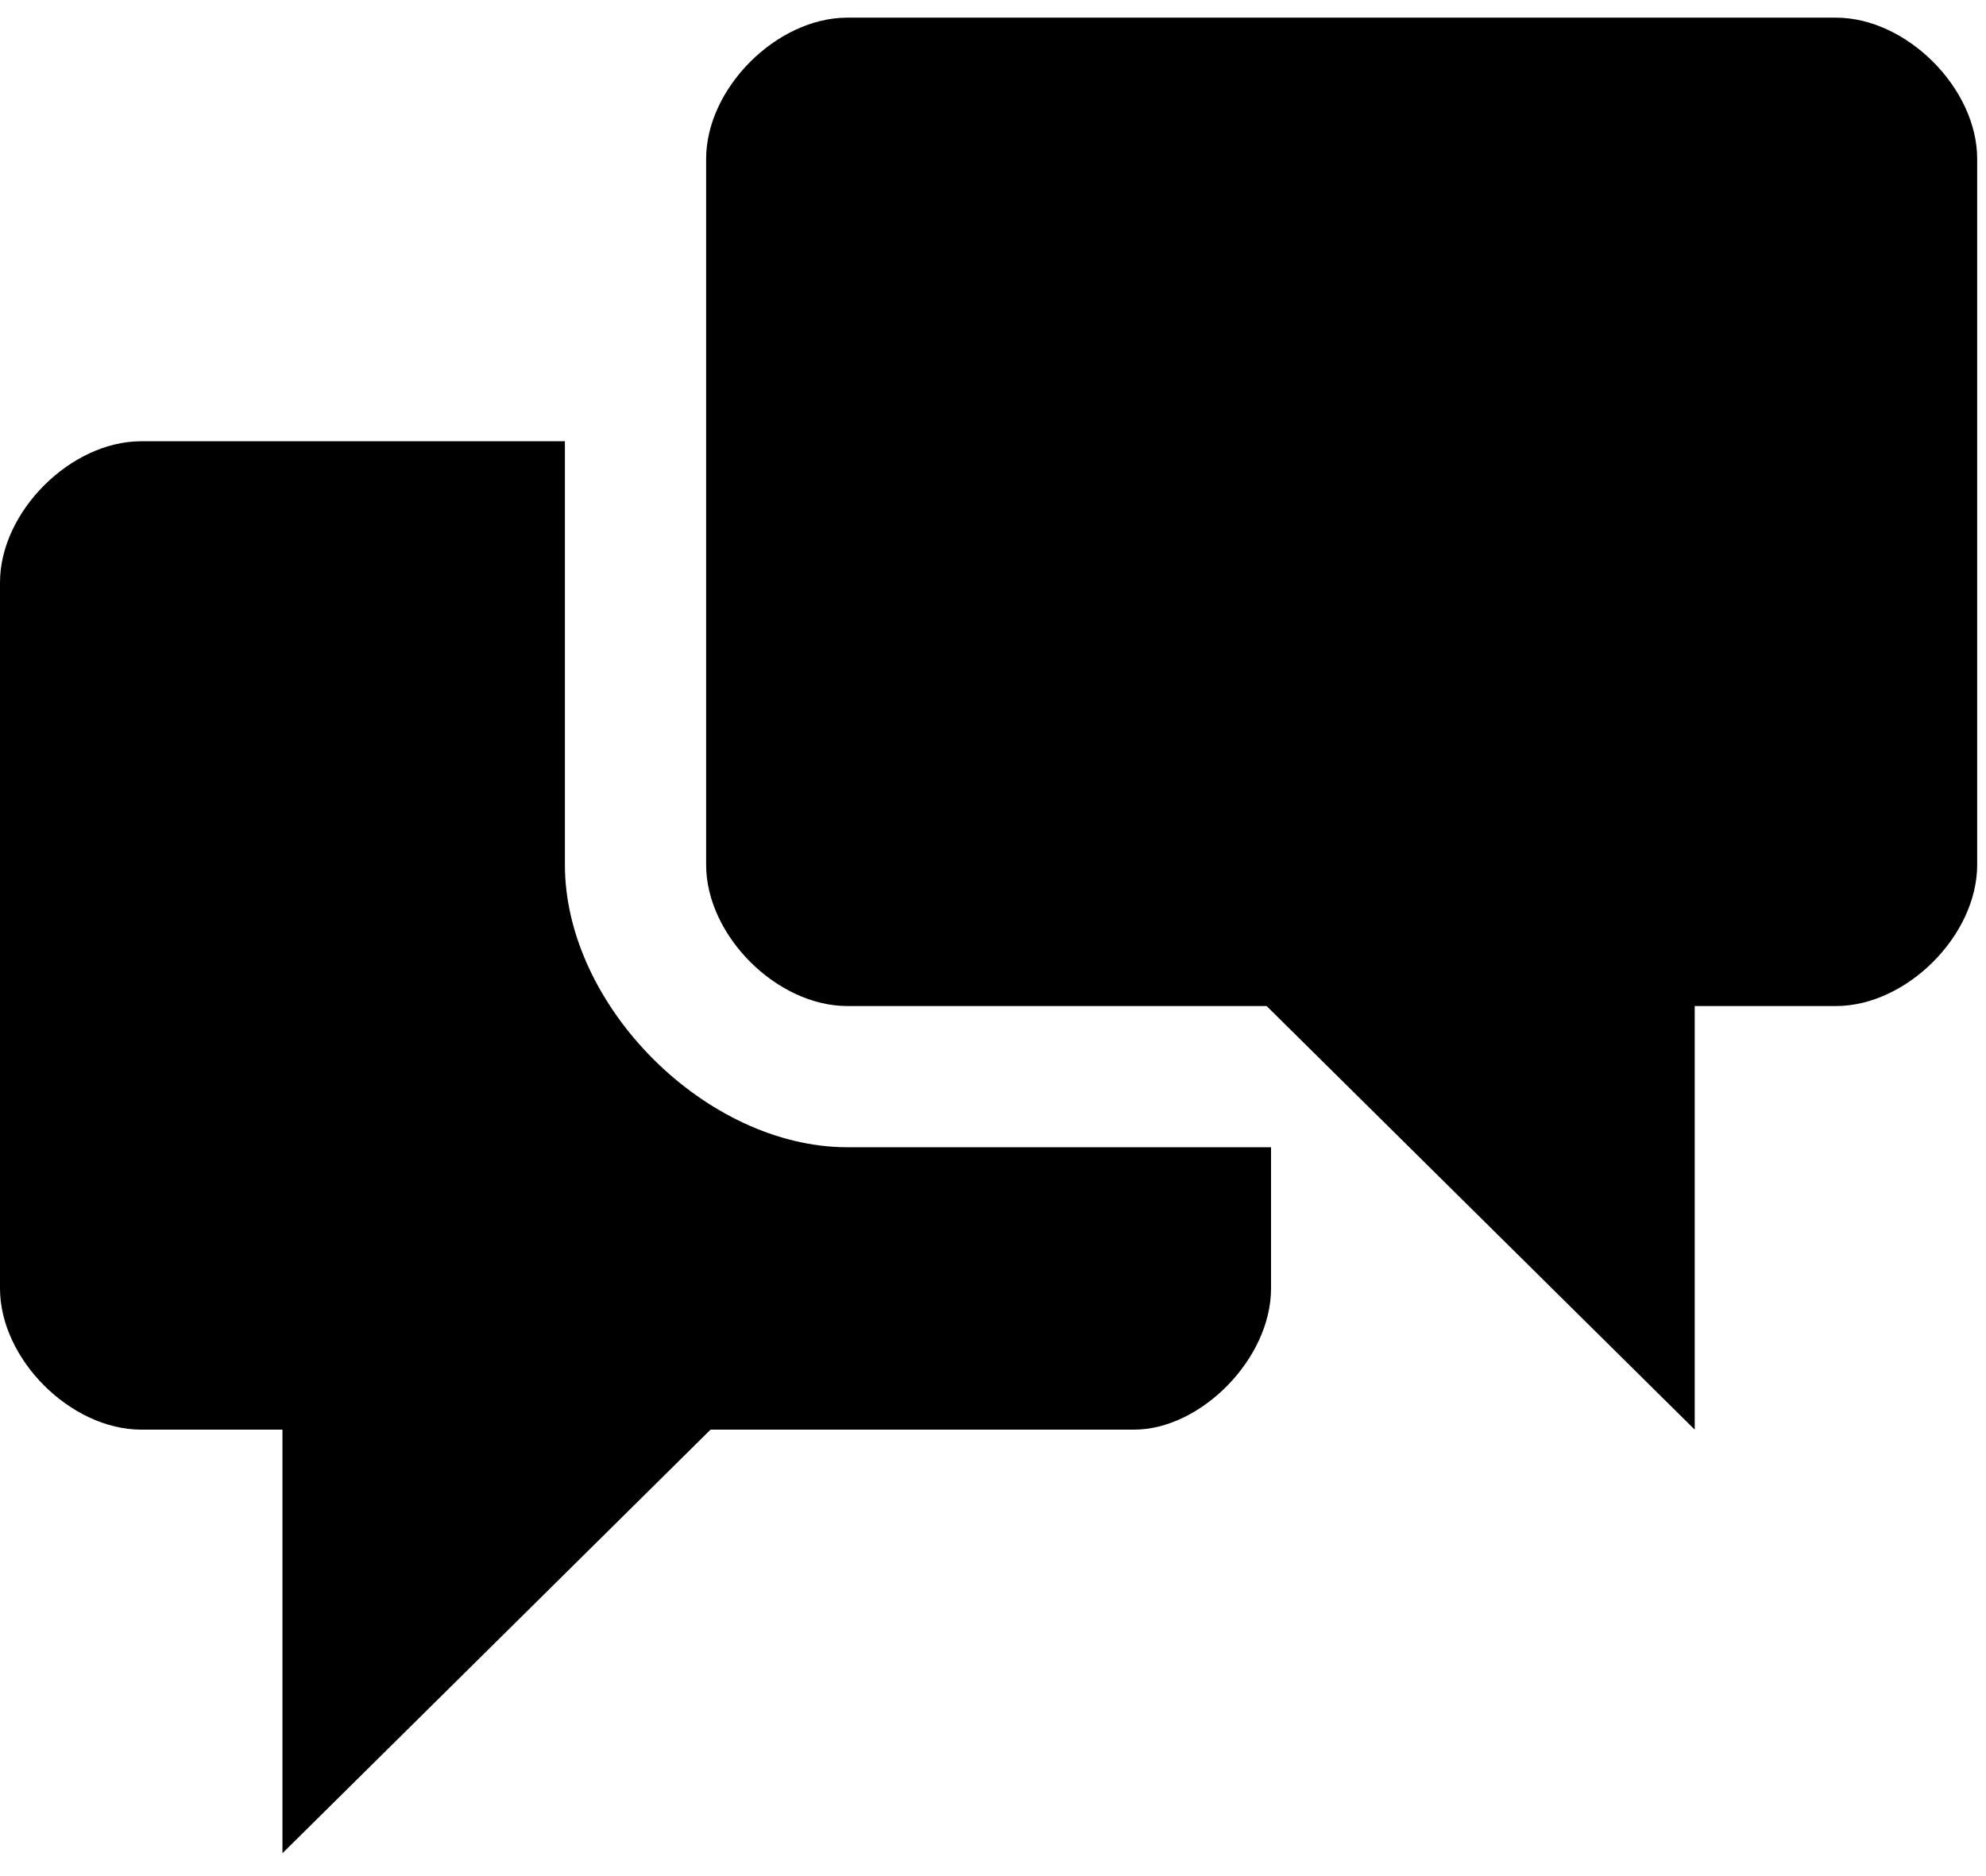
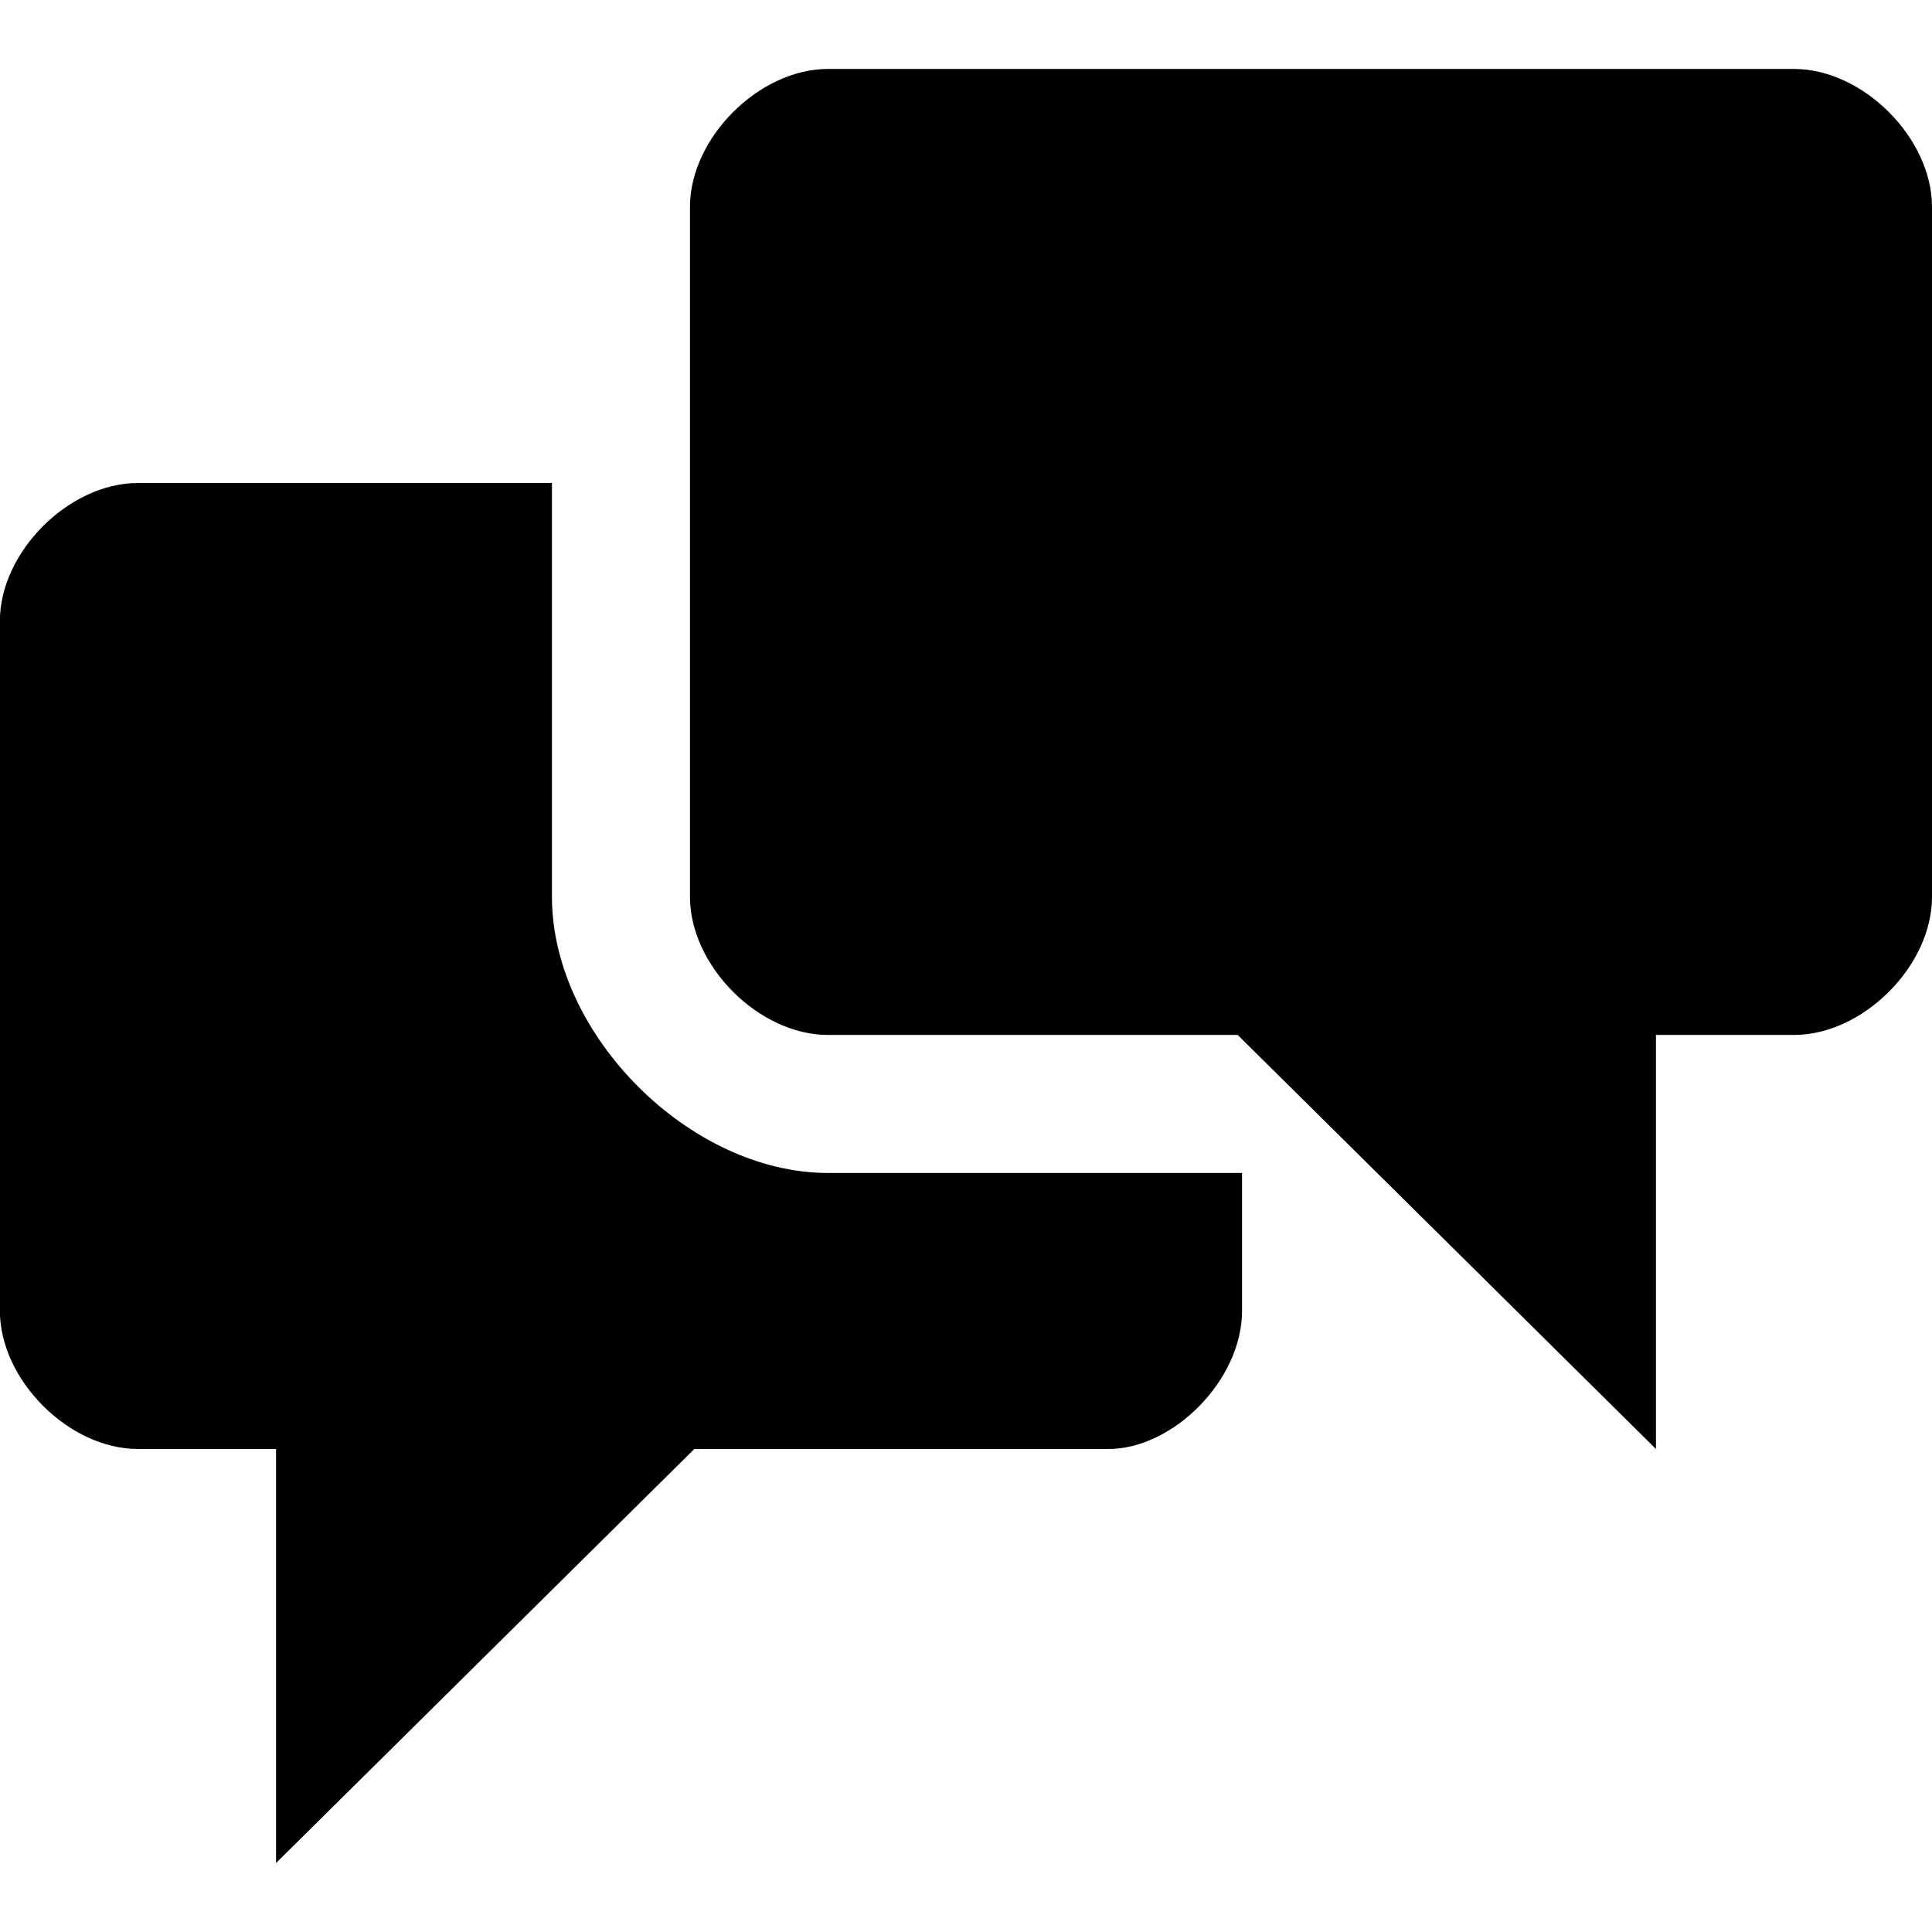
- <svg xmlns="http://www.w3.org/2000/svg" height="100%" width="100%" id="forum" viewBox="0 120 900 850">
-   <path fill="currentColor" d="M256 512c0-64 0-192 0-192s-160 0-192 0-64 32-64 64 0 288 0 320 32 64 64 64 64 0 64 0v192l194-192s162 0 192 0 62-32 62-64 0-64 0-64-128 0-192 0-128-64-128-128z m576-384c-32 0-416 0-448 0s-64 32-64 64 0 288 0 320 32 64 64 64 190 0 190 0l194 192v-192s32 0 64 0 64-32 64-64 0-288 0-320-32-64-64-64z" />
+ <svg xmlns="http://www.w3.org/2000/svg" height="100%" width="100%" id="forum" viewBox="0 0 16 16">
+   <defs id="defs7" />
+   <path d="m 4.571,7.429 c 0,-1.143 0,-3.429 0,-3.429 0,0 -2.857,0 -3.429,0 -0.571,0 -1.143,0.571 -1.143,1.143 0,0.571 0,5.143 0,5.714 C -6.9999998e-8,11.429 0.571,12 1.143,12 c 0.571,0 1.143,0 1.143,0 l 0,3.429 L 5.75,12 c 0,0 2.893,0 3.429,0 0.536,0 1.107,-0.571 1.107,-1.143 0,-0.571 0,-1.143 0,-1.143 0,0 -2.286,0 -3.429,0 -1.143,0 -2.286,-1.143 -2.286,-2.286 z M 14.857,0.571 c -0.571,0 -7.429,0 -8,0 -0.571,0 -1.143,0.571 -1.143,1.143 0,0.571 0,5.143 0,5.714 0,0.571 0.571,1.143 1.143,1.143 0.571,0 3.393,0 3.393,0 L 13.714,12 l 0,-3.429 c 0,0 0.571,0 1.143,0 0.571,0 1.143,-0.571 1.143,-1.143 0,-0.571 0,-5.143 0,-5.714 0,-0.571 -0.571,-1.143 -1.143,-1.143 z" id="path3" fill="currentColor" />
</svg>
